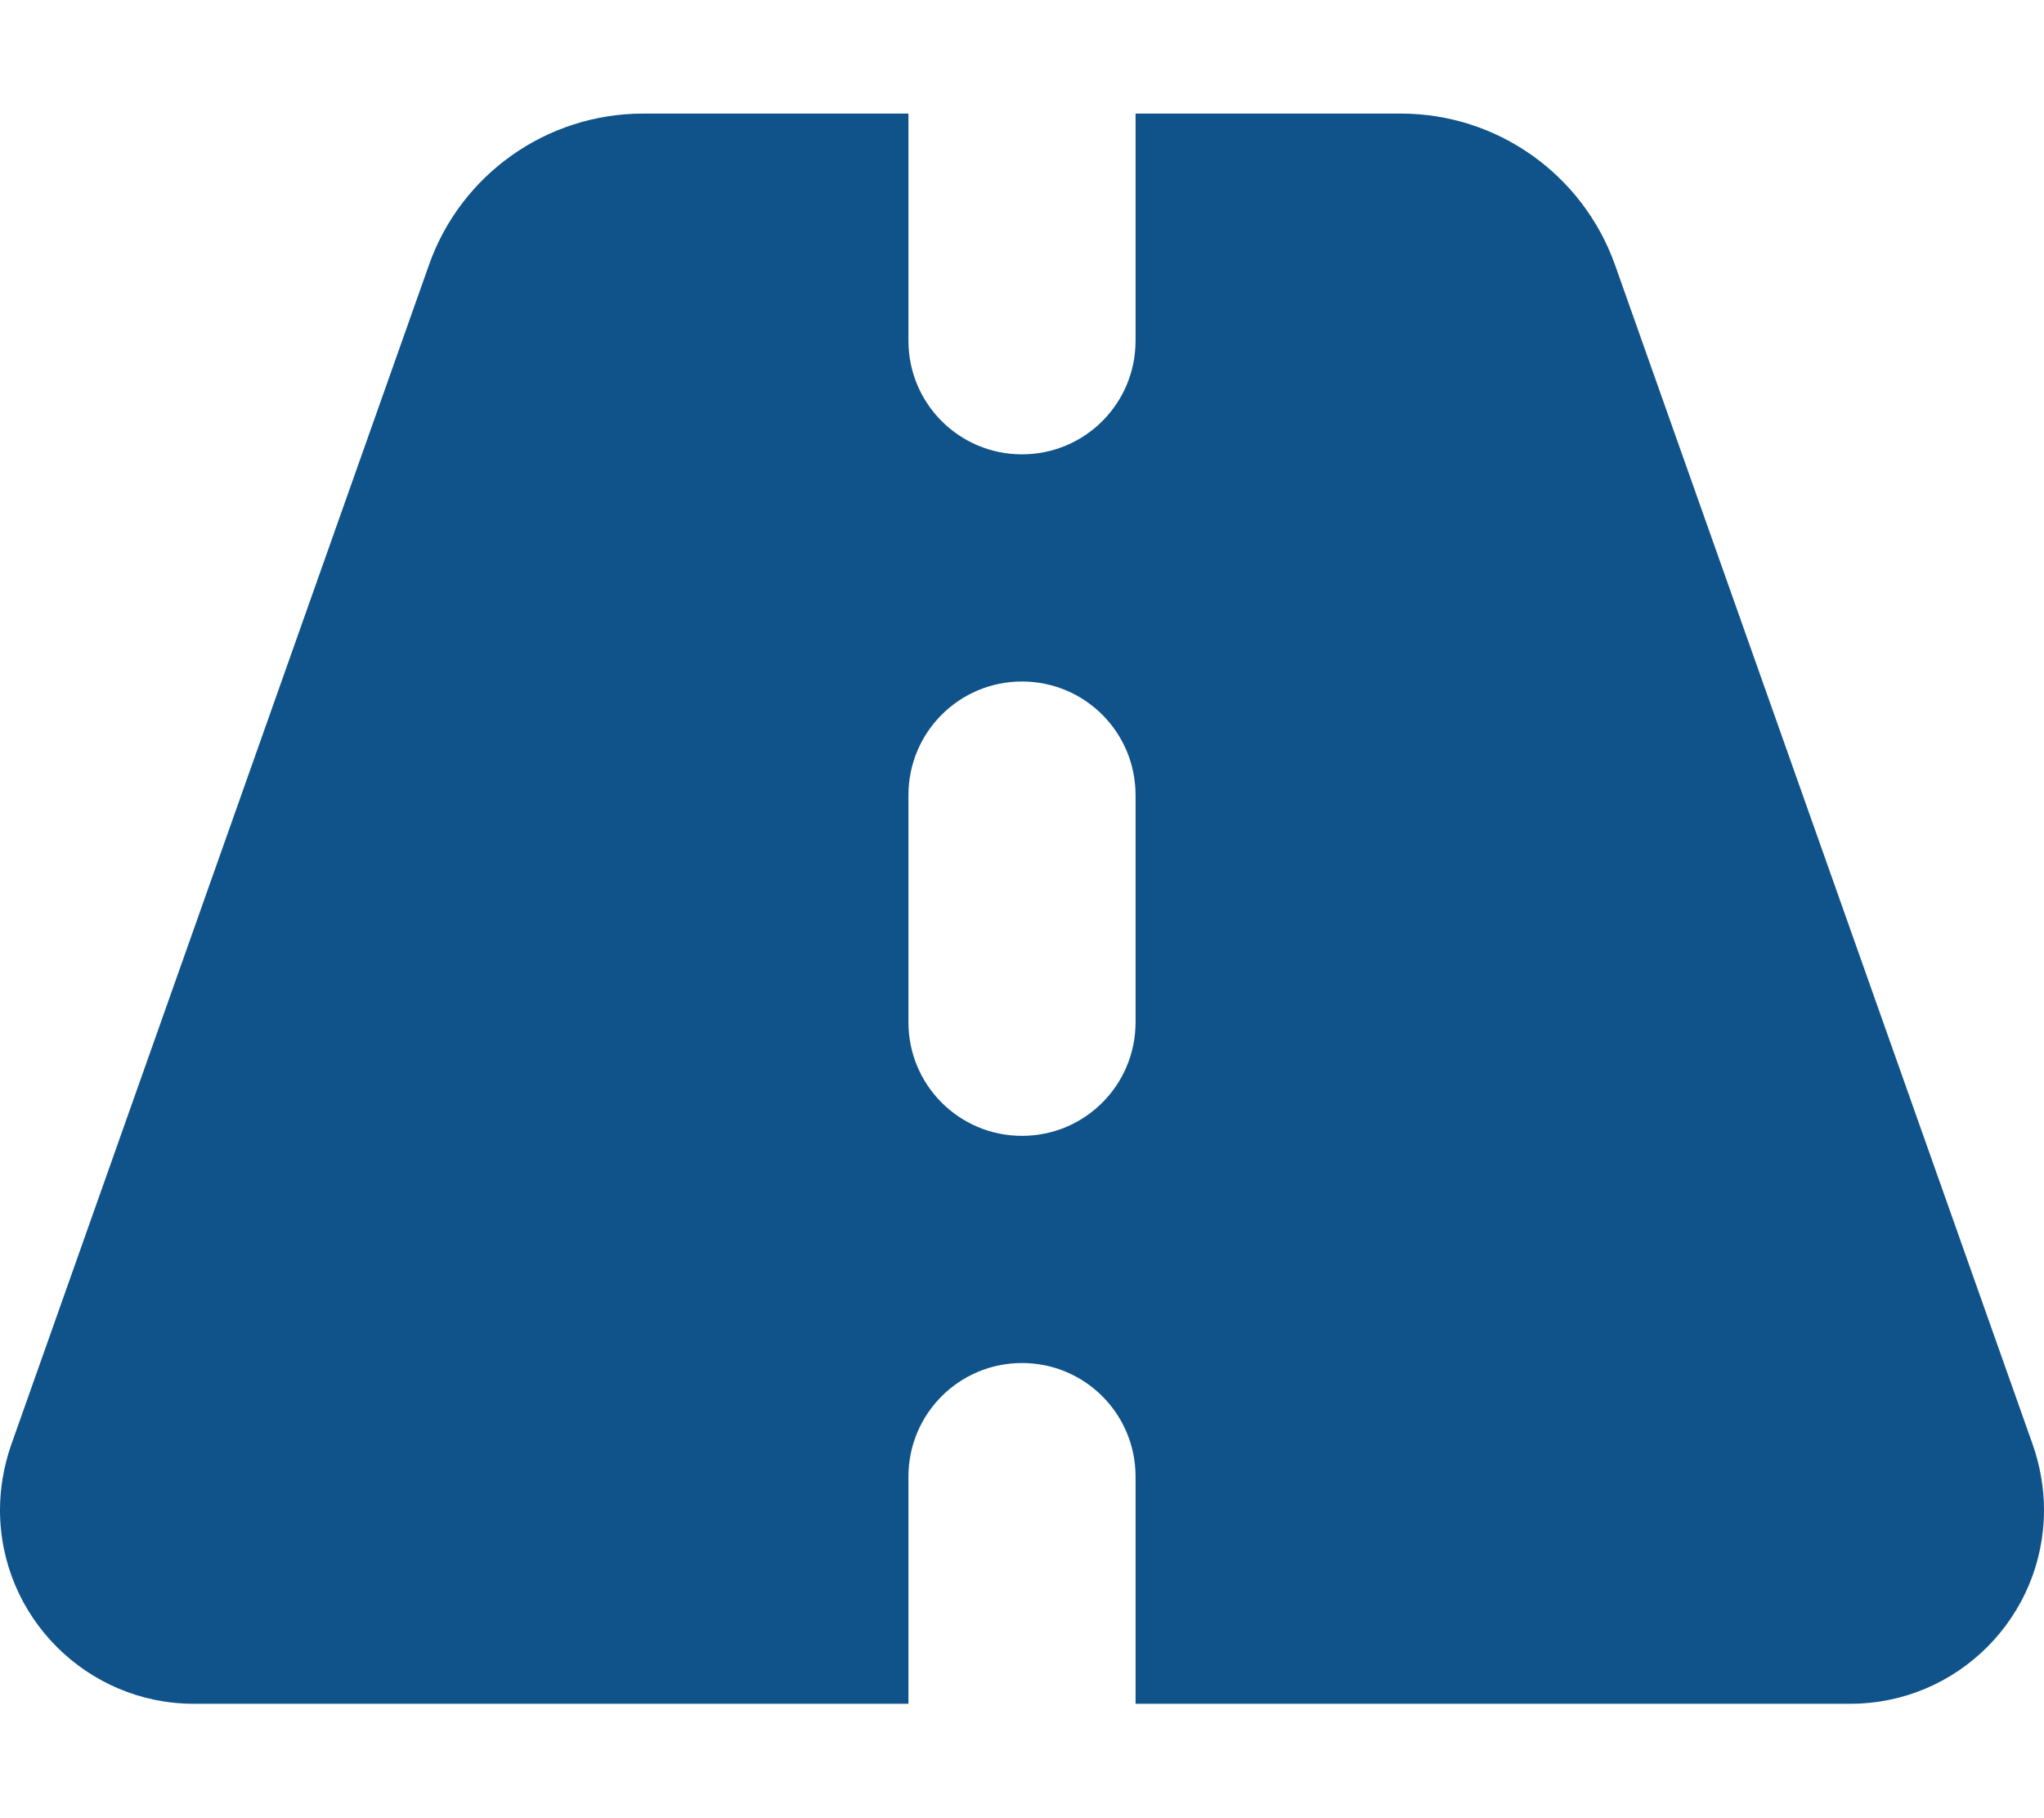
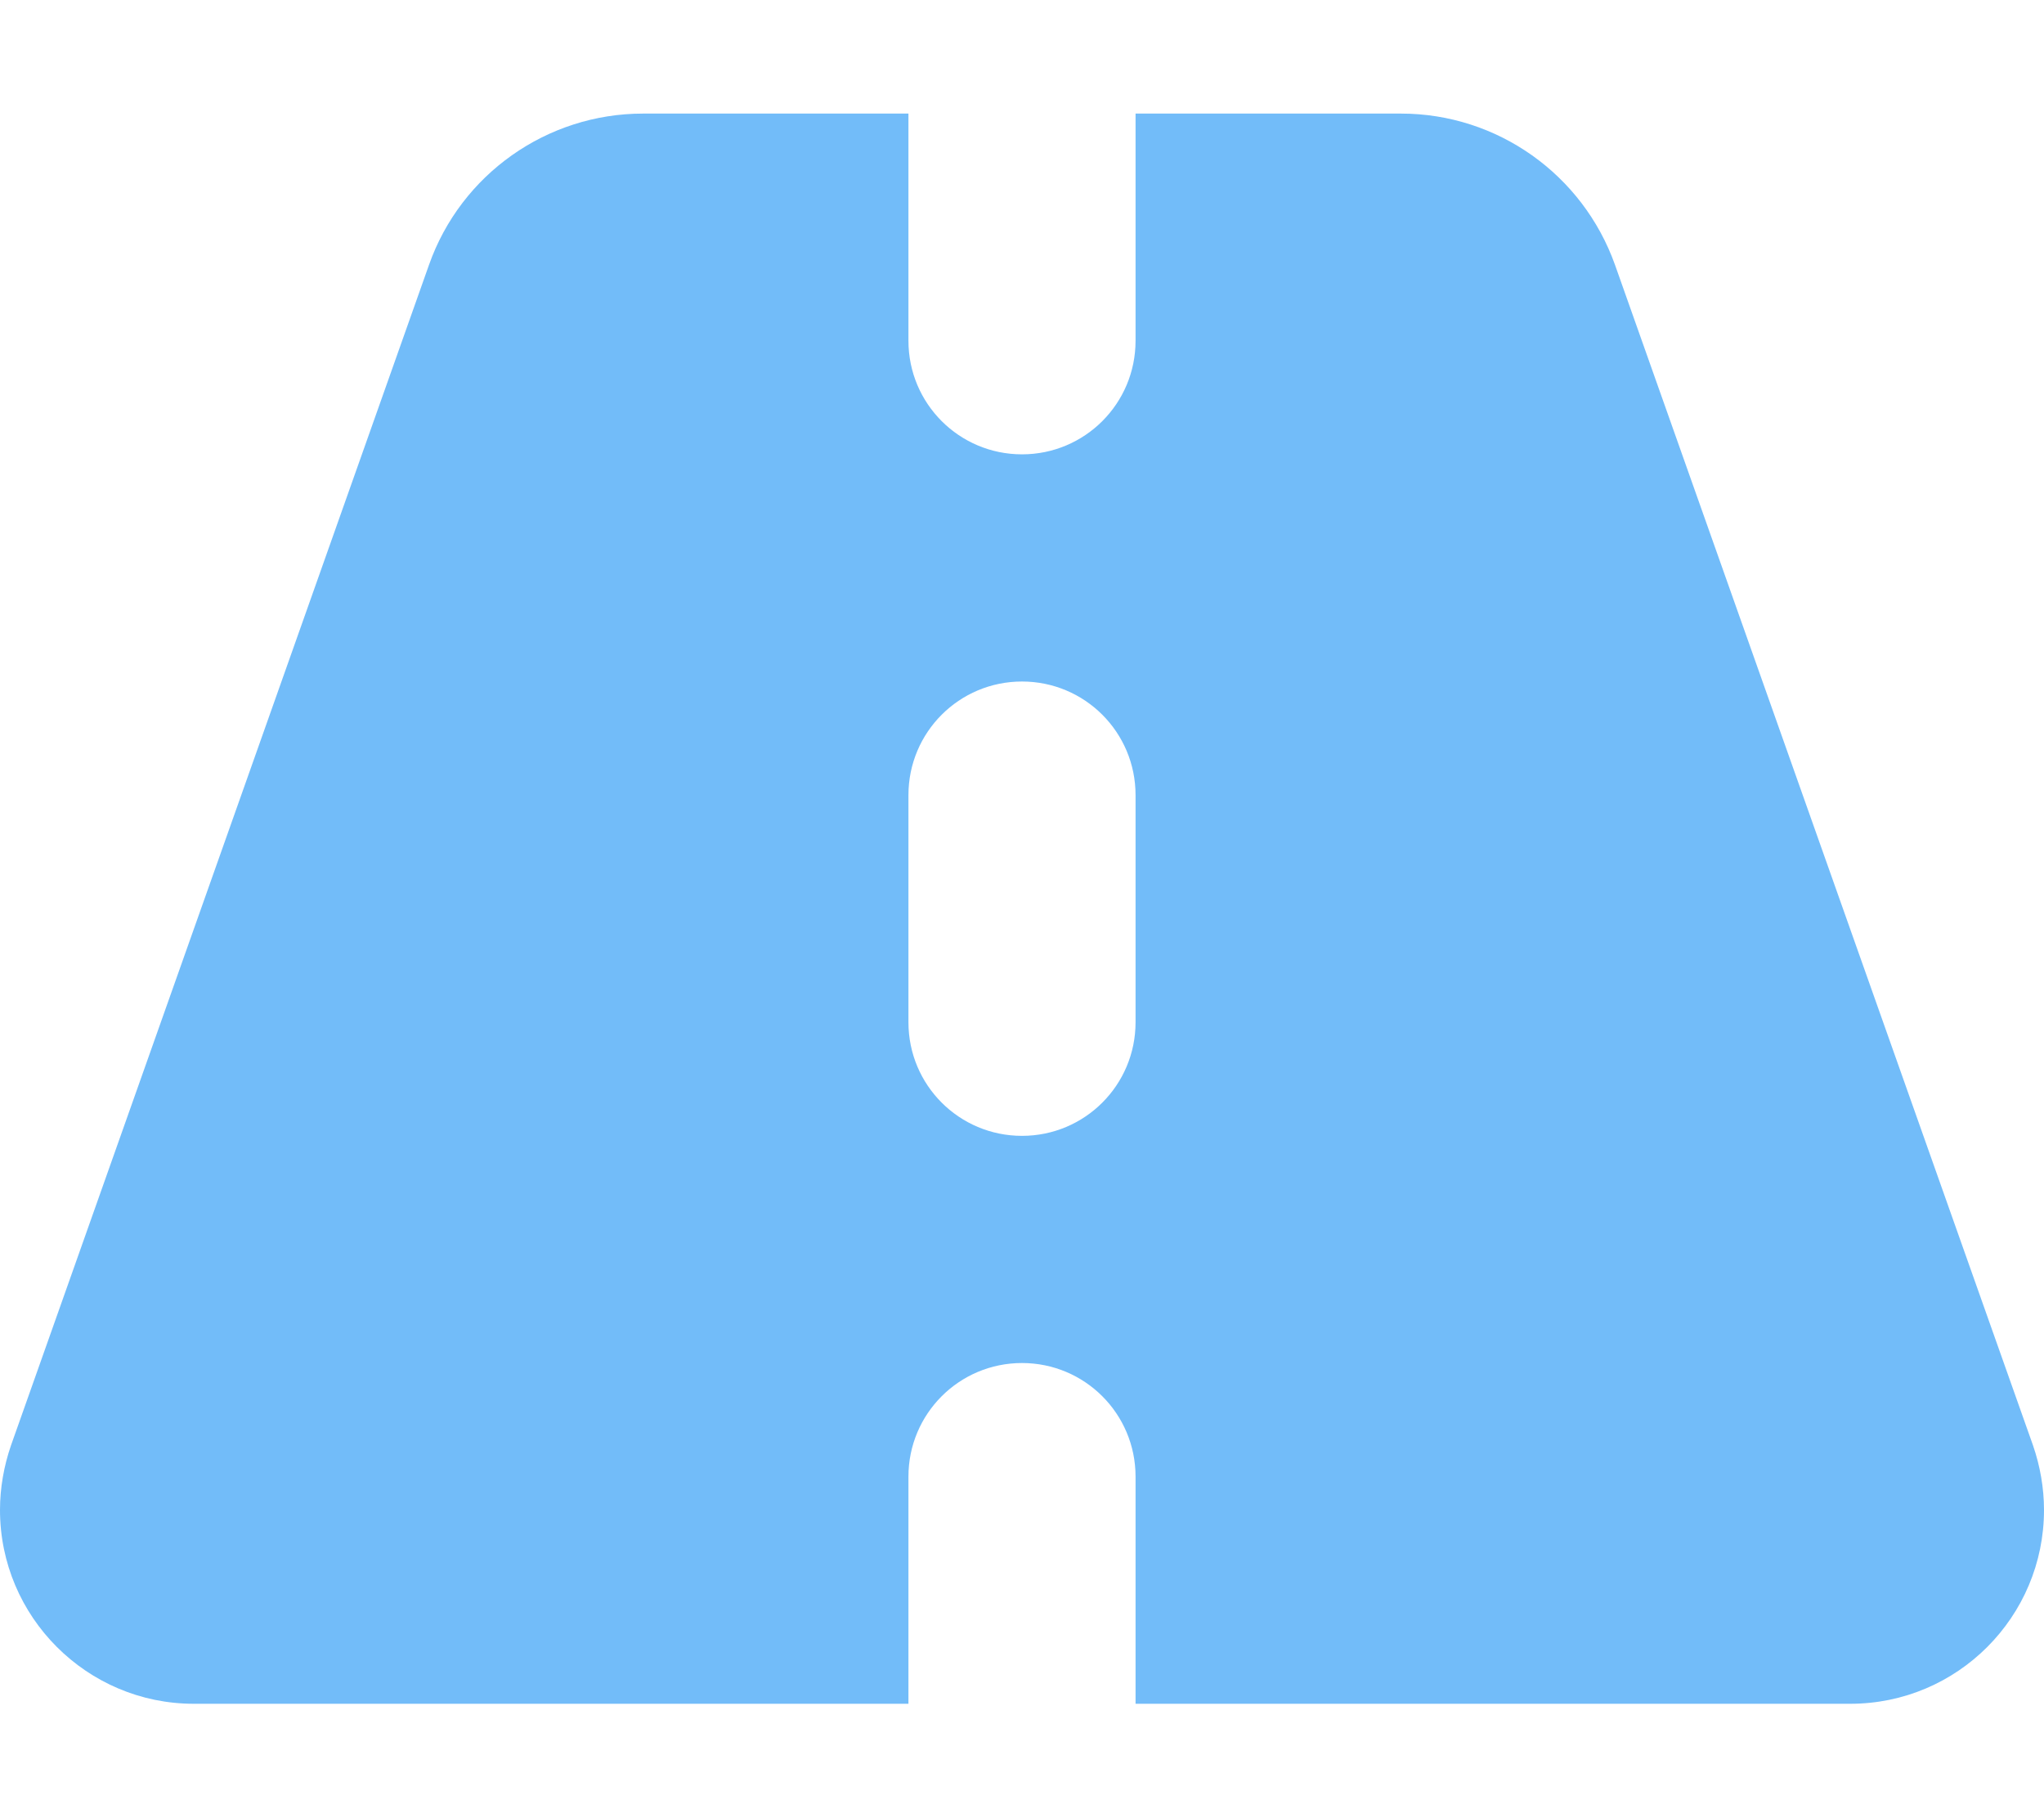
<svg xmlns="http://www.w3.org/2000/svg" viewBox="0 0 576 512">
-   <path fill="#10538a" d="M256 32l-74.8 0c-27.1 0-51.3 17.1-60.3 42.6L3.1 407.2C1.1 413 0 419.2 0 425.4C0 455.5 24.5 480 54.6 480L256 480l0-64c0-17.7 14.3-32 32-32s32 14.3 32 32l0 64 201.4 0c30.2 0 54.6-24.5 54.6-54.6c0-6.2-1.1-12.4-3.1-18.2L455.1 74.6C446 49.1 421.9 32 394.8 32L320 32l0 64c0 17.7-14.3 32-32 32s-32-14.3-32-32l0-64zm64 192l0 64c0 17.7-14.3 32-32 32s-32-14.3-32-32l0-64c0-17.7 14.3-32 32-32s32 14.3 32 32z" />
+   <path fill="#72bcf9" d="M256 32l-74.8 0c-27.1 0-51.3 17.1-60.3 42.6L3.1 407.2C1.1 413 0 419.2 0 425.4C0 455.5 24.5 480 54.6 480L256 480l0-64c0-17.7 14.3-32 32-32s32 14.3 32 32l0 64 201.4 0c30.2 0 54.6-24.5 54.6-54.6c0-6.2-1.1-12.4-3.1-18.2L455.1 74.6C446 49.1 421.9 32 394.8 32L320 32l0 64c0 17.7-14.3 32-32 32s-32-14.3-32-32l0-64zm64 192l0 64c0 17.7-14.3 32-32 32s-32-14.3-32-32l0-64c0-17.7 14.3-32 32-32s32 14.3 32 32z" />
</svg>
